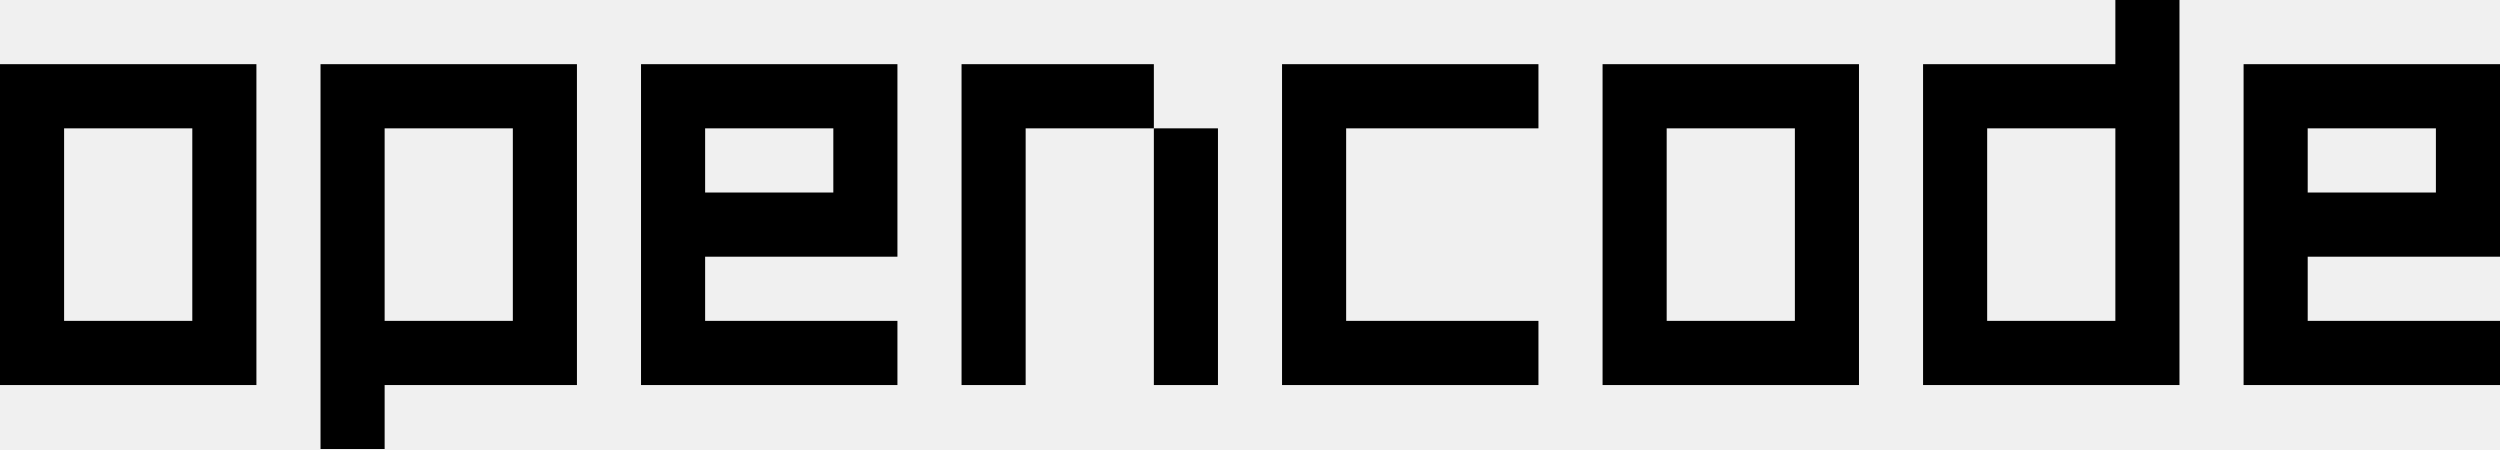
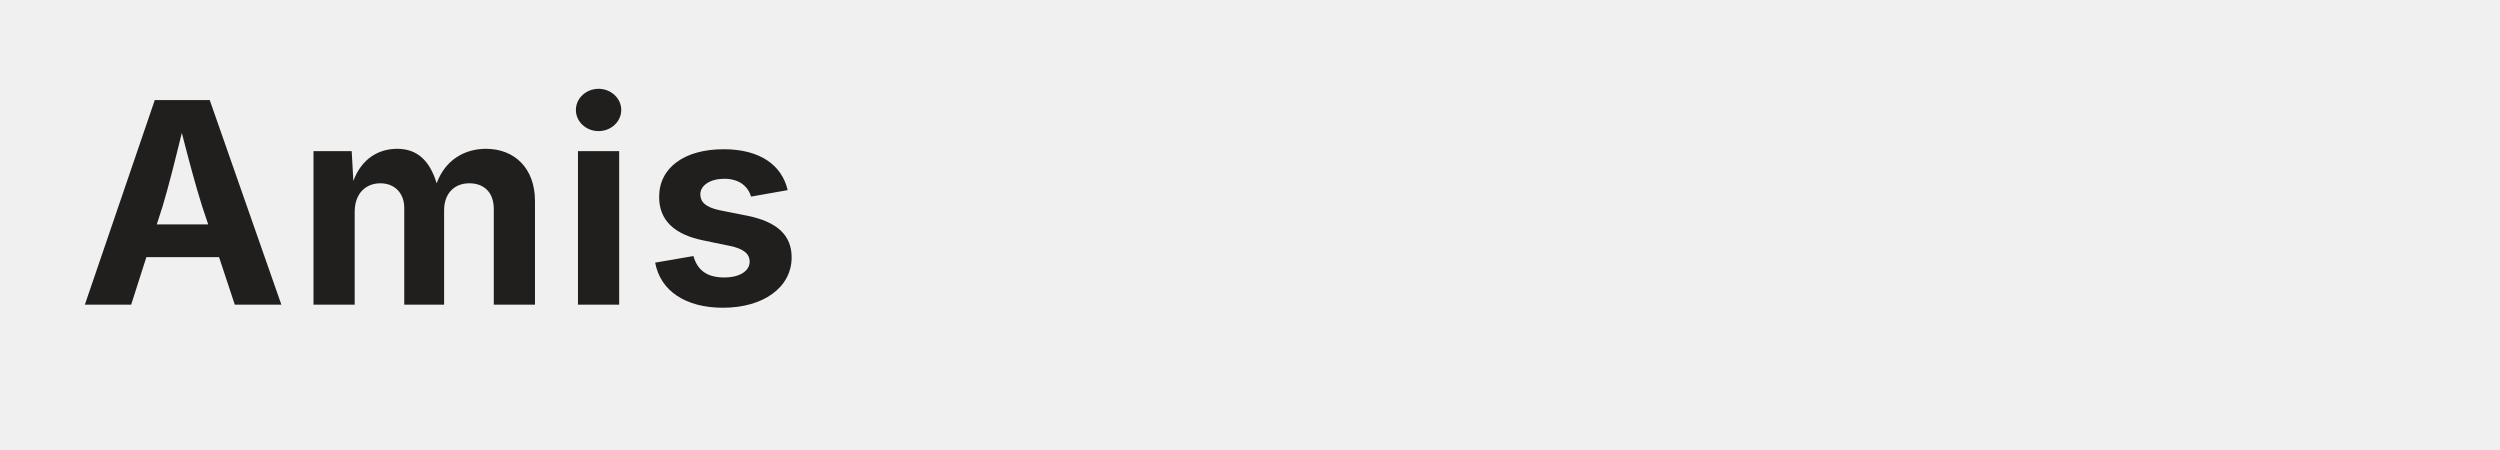
<svg xmlns="http://www.w3.org/2000/svg" width="640" height="115" viewBox="0 0 640 115" fill="none">
-   <g clip-path="url(#clip0_1401_86353)">
-     <mask id="mask0_1401_86353" style="mask-type:luminance" maskUnits="userSpaceOnUse" x="0" y="0" width="640" height="115">
-       <path d="M640 0H0V115H640V0Z" fill="white" />
-     </mask>
-     <g mask="url(#mask0_1401_86353)">
-       <path d="M49.231 32.857H16.41V82.143H49.231V32.857ZM65.641 98.572H0V16.429H65.641V98.572Z" fill="black" />
-       <path d="M98.465 82.143H131.285V32.857H98.465V82.143ZM147.696 98.572H98.465V115H82.055V16.429H147.696V98.572Z" fill="black" />
-       <path d="M229.743 65.714H180.512V82.143H229.743V98.572H164.102V16.429H229.743V65.714ZM180.512 49.286H213.332V32.857H180.512V49.286Z" fill="black" />
-       <path d="M295.387 32.857H262.567V98.572H246.156V16.429H295.387V32.857ZM311.797 98.572H295.387V32.857H311.797V98.572Z" fill="black" />
-       <path d="M393.844 32.857H344.613V82.143H393.844V98.572H328.203V16.429H393.844V32.857Z" fill="black" />
-       <path d="M459.489 32.857H426.668V82.143H459.489V32.857ZM475.899 98.572H410.258V16.429H475.899V98.572Z" fill="black" />
-       <path d="M541.535 32.857H508.715V82.143H541.535V32.857ZM557.946 98.571H492.305V16.429H541.535V0H557.946V98.571Z" fill="black" />
-       <path d="M590.77 32.857V49.286H623.59V32.857H590.77ZM640 65.714H590.77V82.143H640V98.572H574.359V16.429H640V65.714Z" fill="black" />
-     </g>
-   </g>
-   <defs>
-     <clipPath id="clip0_1401_86353">
-       <rect width="640" height="115" fill="white" />
-     </clipPath>
-   </defs>
+   <text x="20" y="78" fill="#211E1E" font-size="72" font-weight="700" letter-spacing="2" font-family="Inter,Segoe UI,Arial,sans-serif">Amis</text>
</svg>
